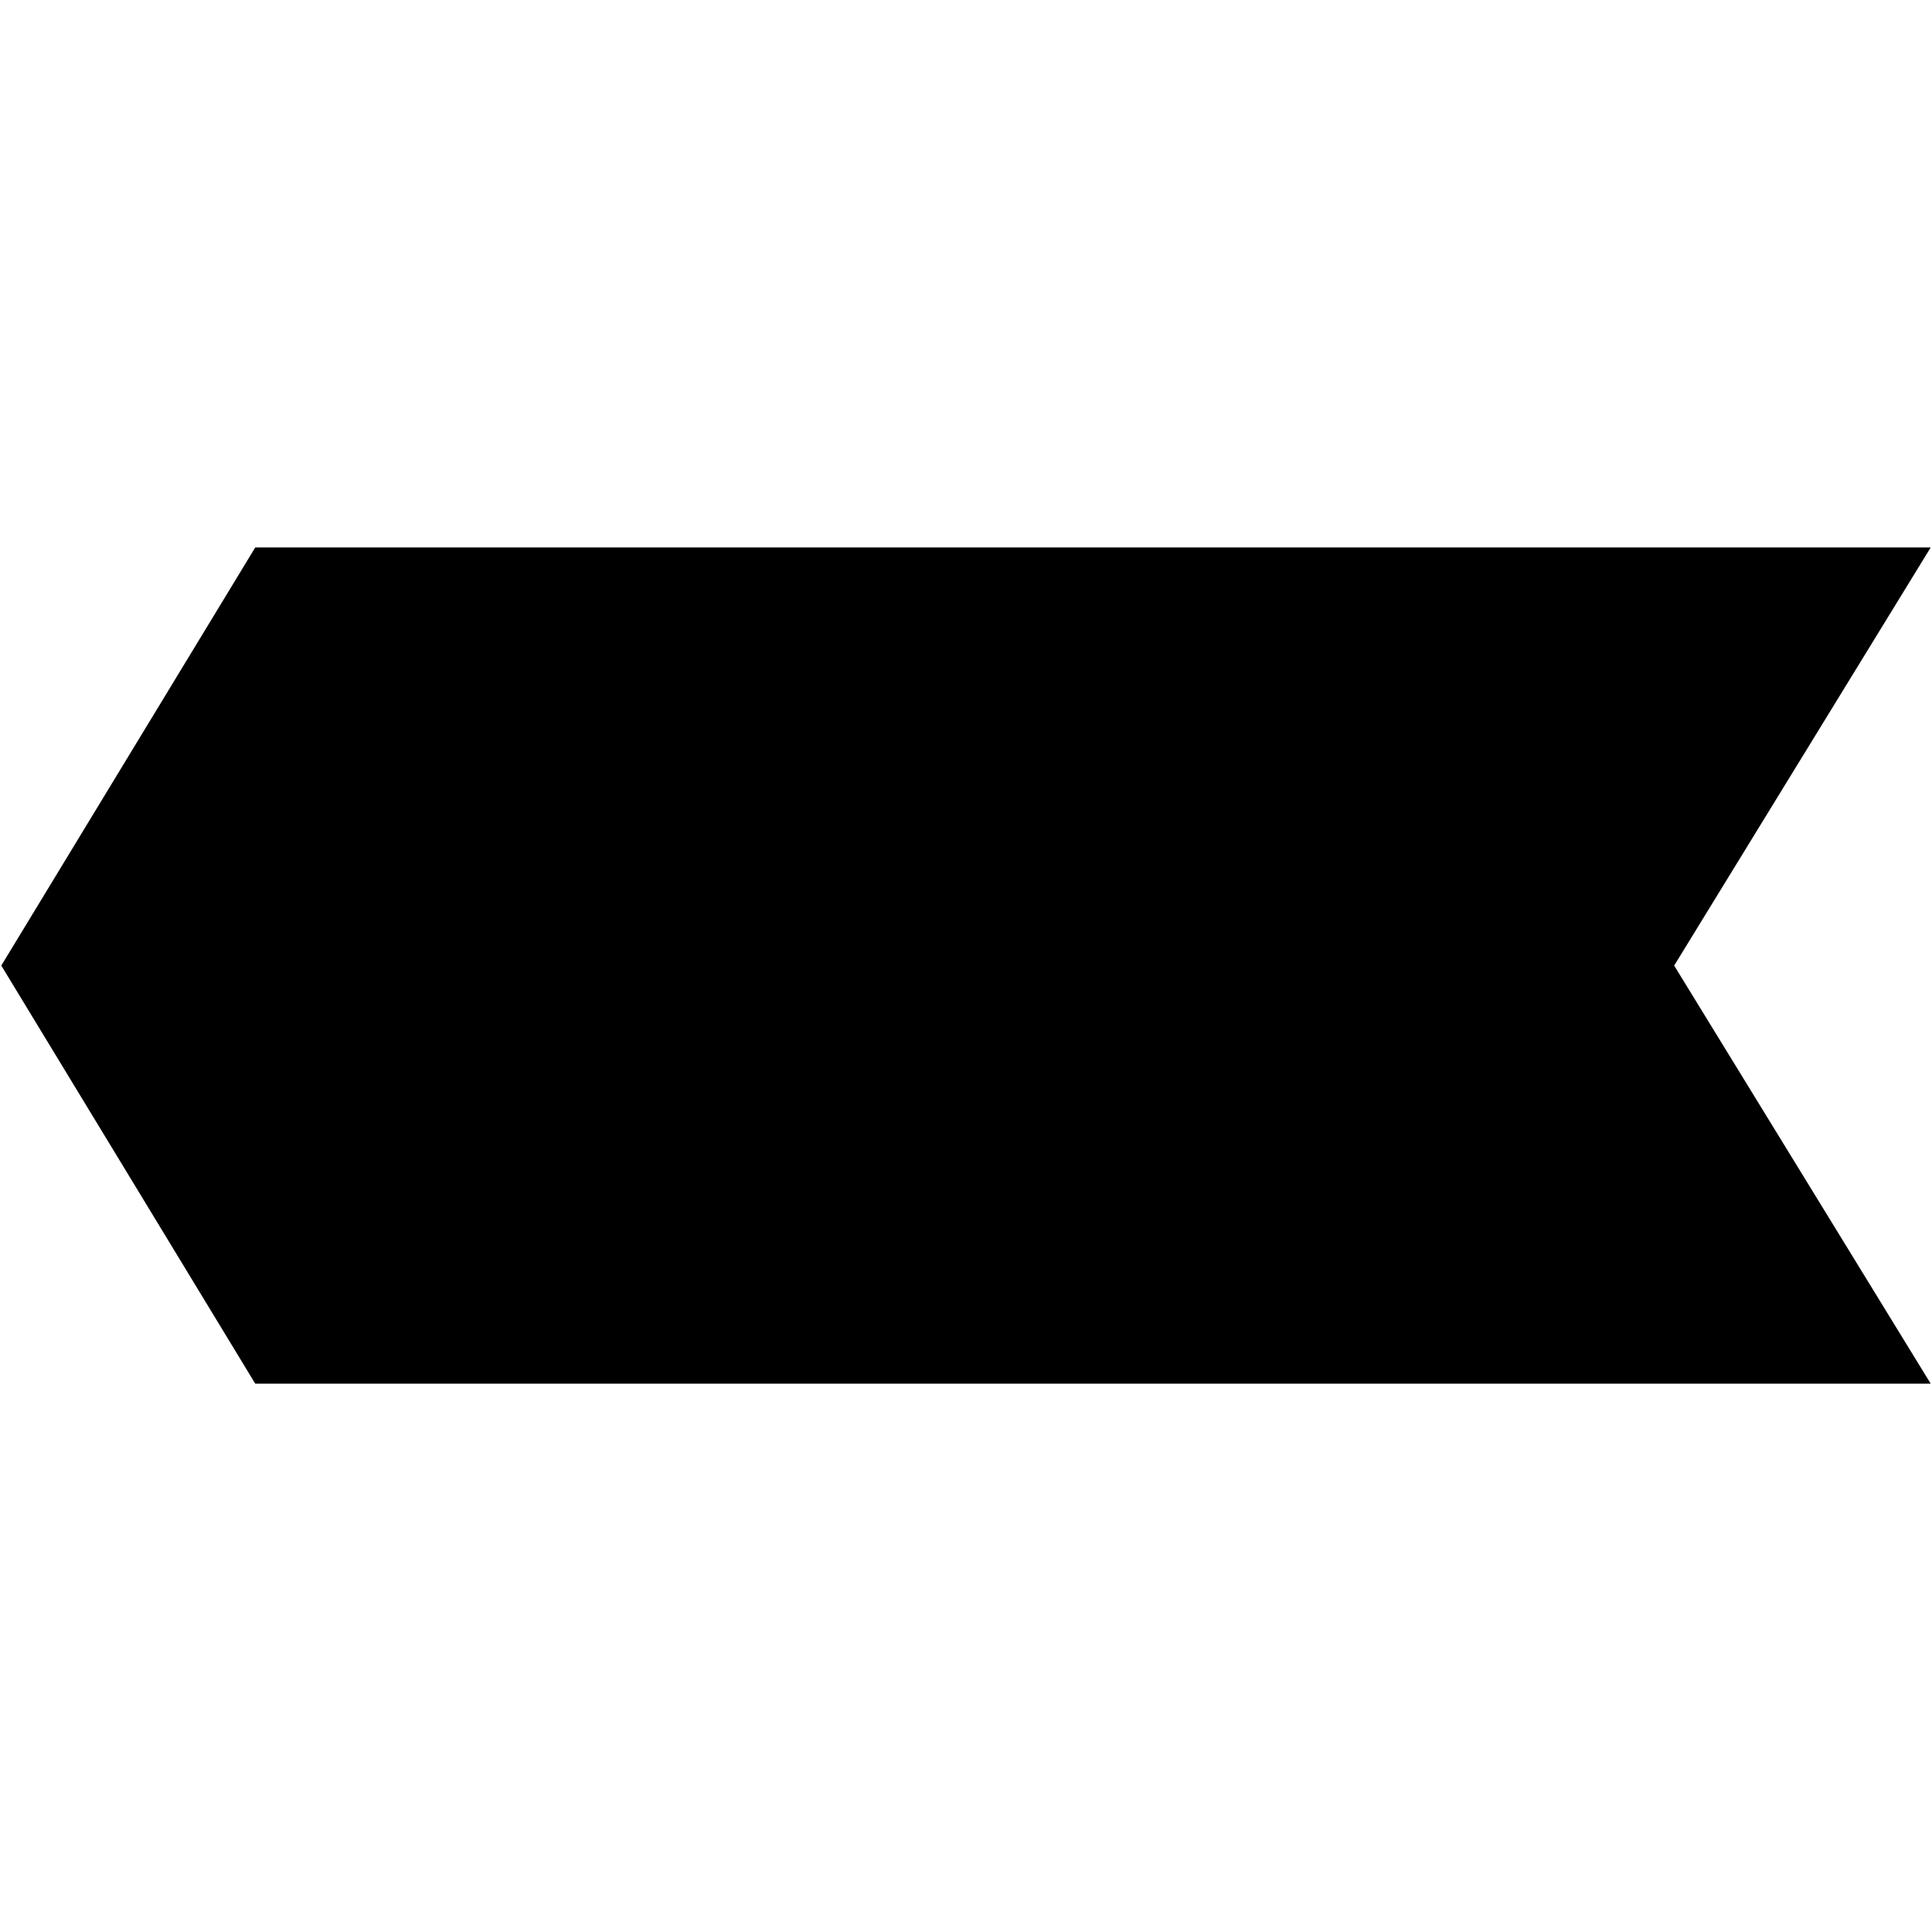
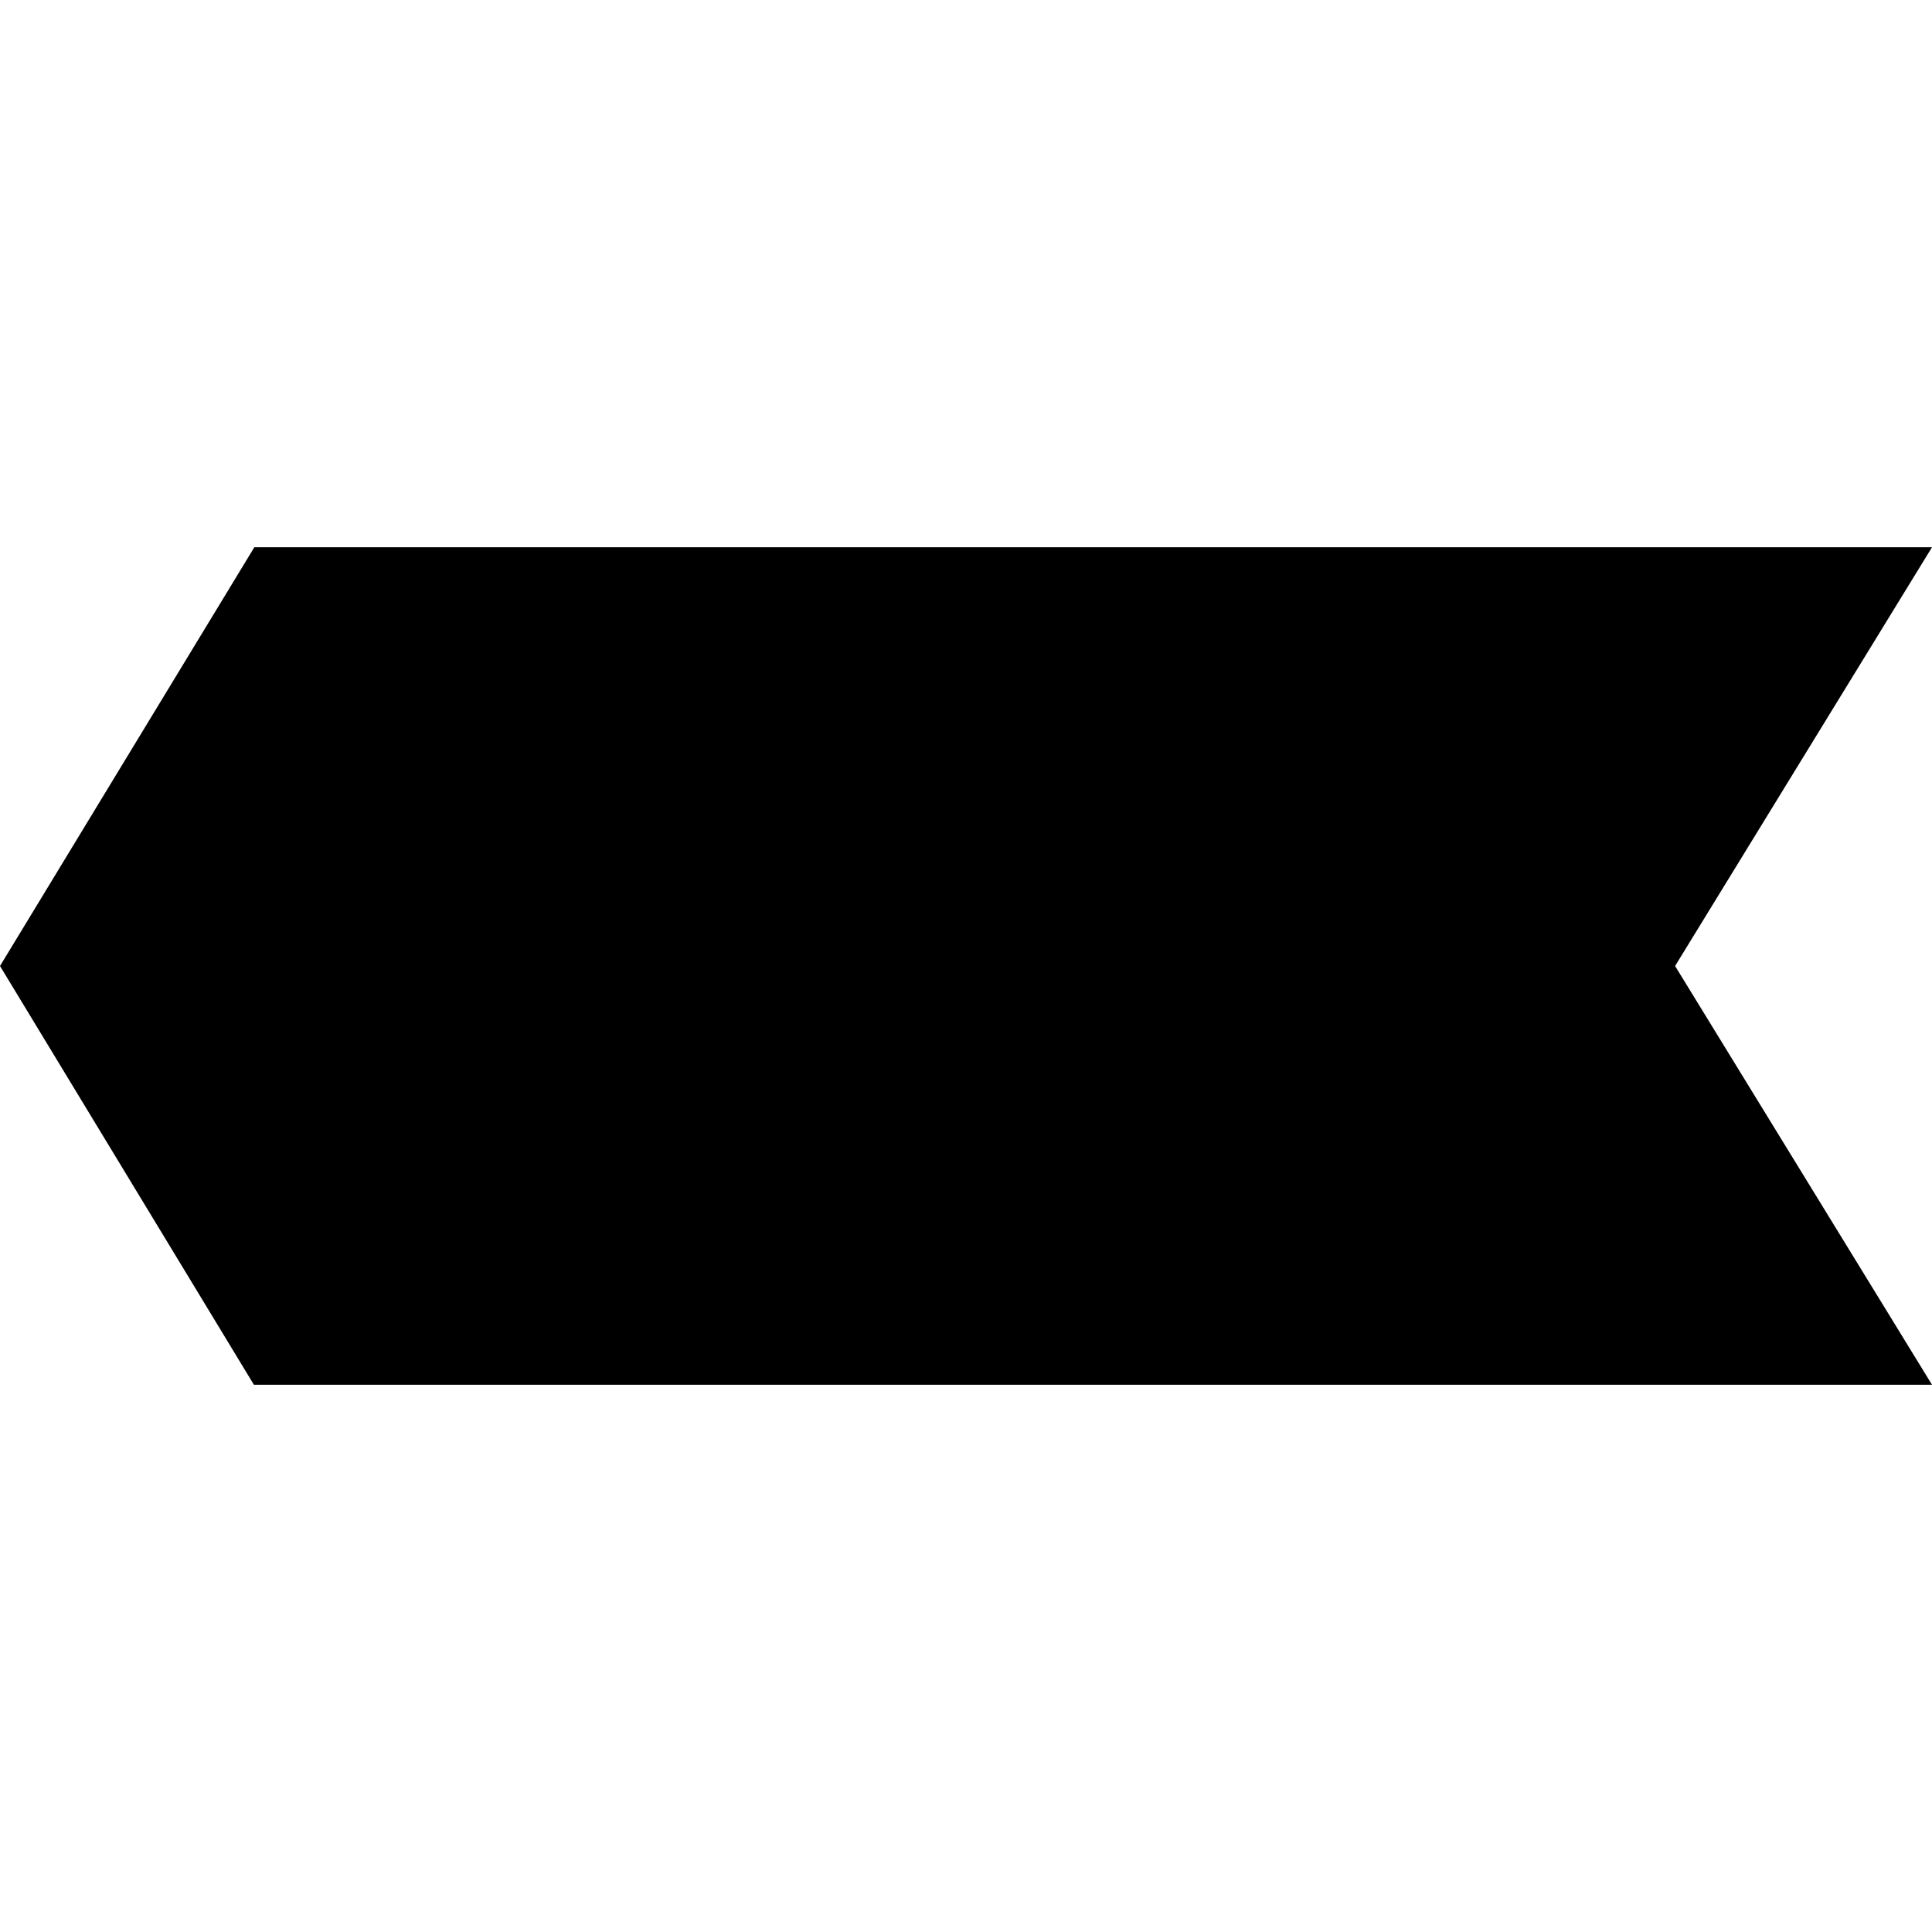
- <svg xmlns="http://www.w3.org/2000/svg" version="1.1" id="Layer_1" x="0px" y="0px" viewBox="0 0 449.6 449.5" style="enable-background:new 0 0 449.6 449.5;" xml:space="preserve">
-   <path d="M0.3,224.7l59.1-97.3h389.9l-59.7,97.3l59.7,97.3H59.4L0.3,224.7z" />
+ <svg xmlns="http://www.w3.org/2000/svg" version="1.1" id="Layer_1" x="0px" y="0px" viewBox="0 0 1792 1792" style="enable-background:new 0 0 1792 1792;" xml:space="preserve">
+   <path d="M0,896l235.9-388.4H1792L1553.7,896l238.3,388.4H235.5L0,896z" />
</svg>
